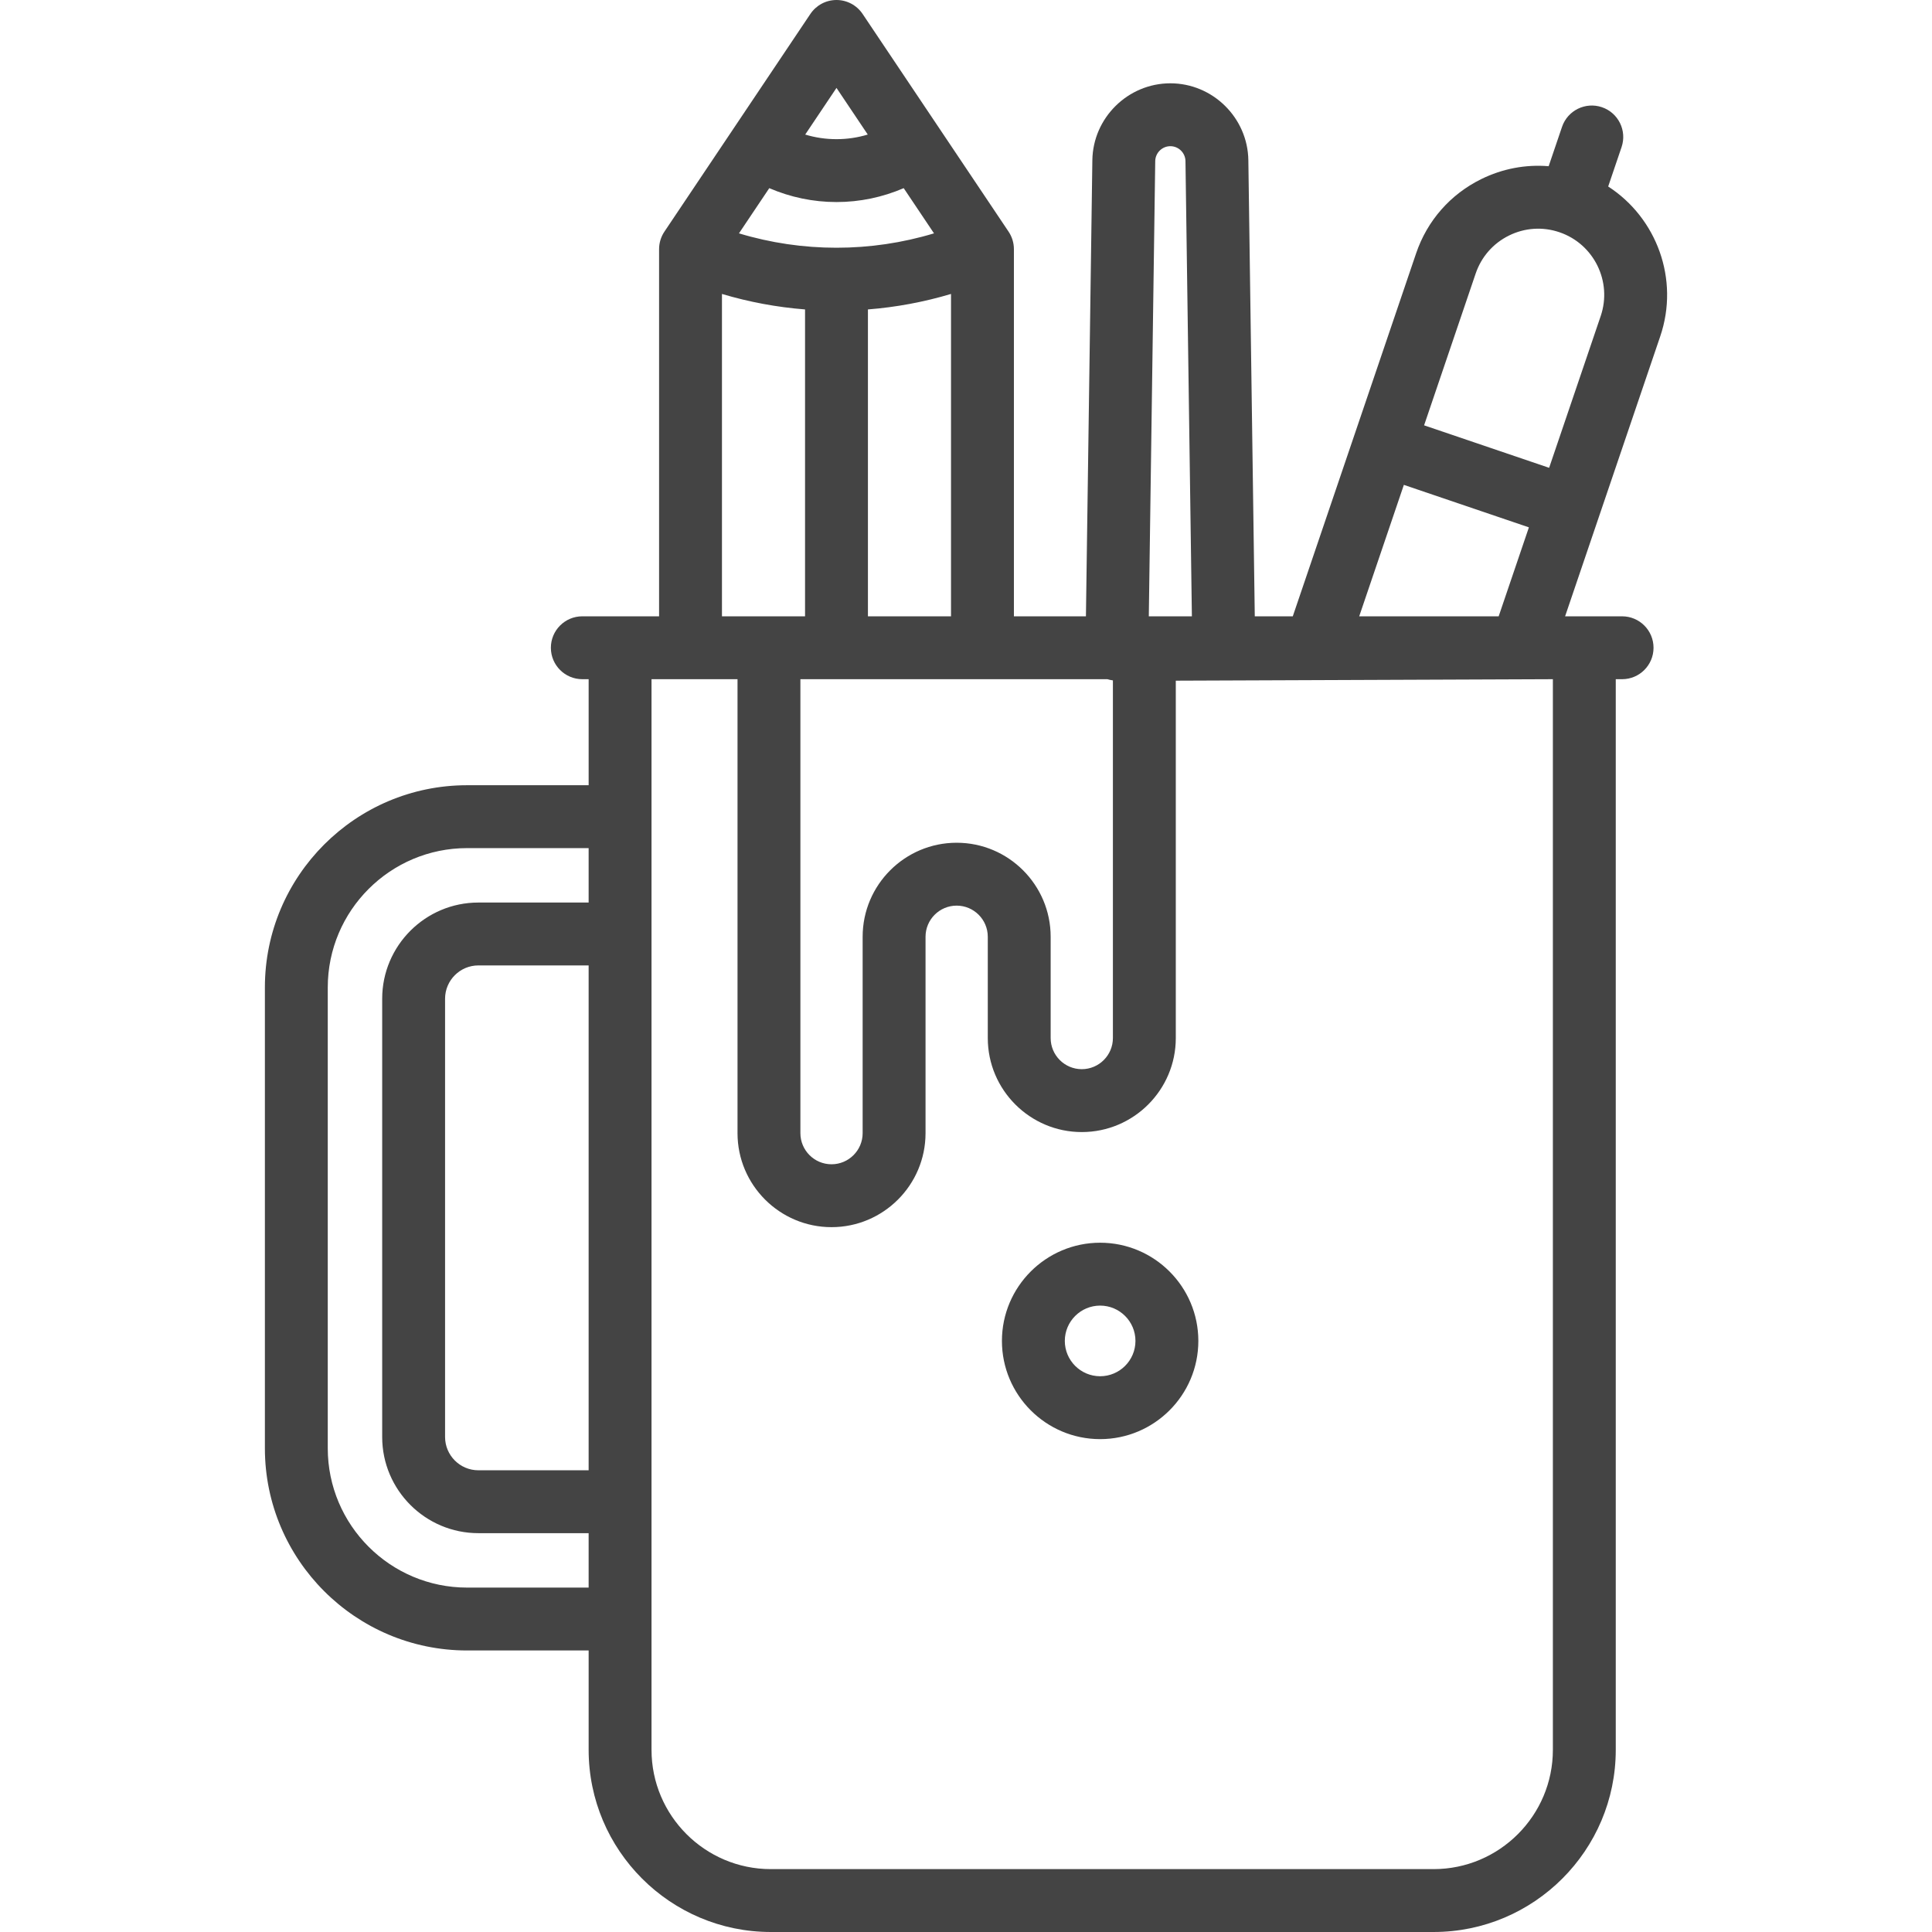
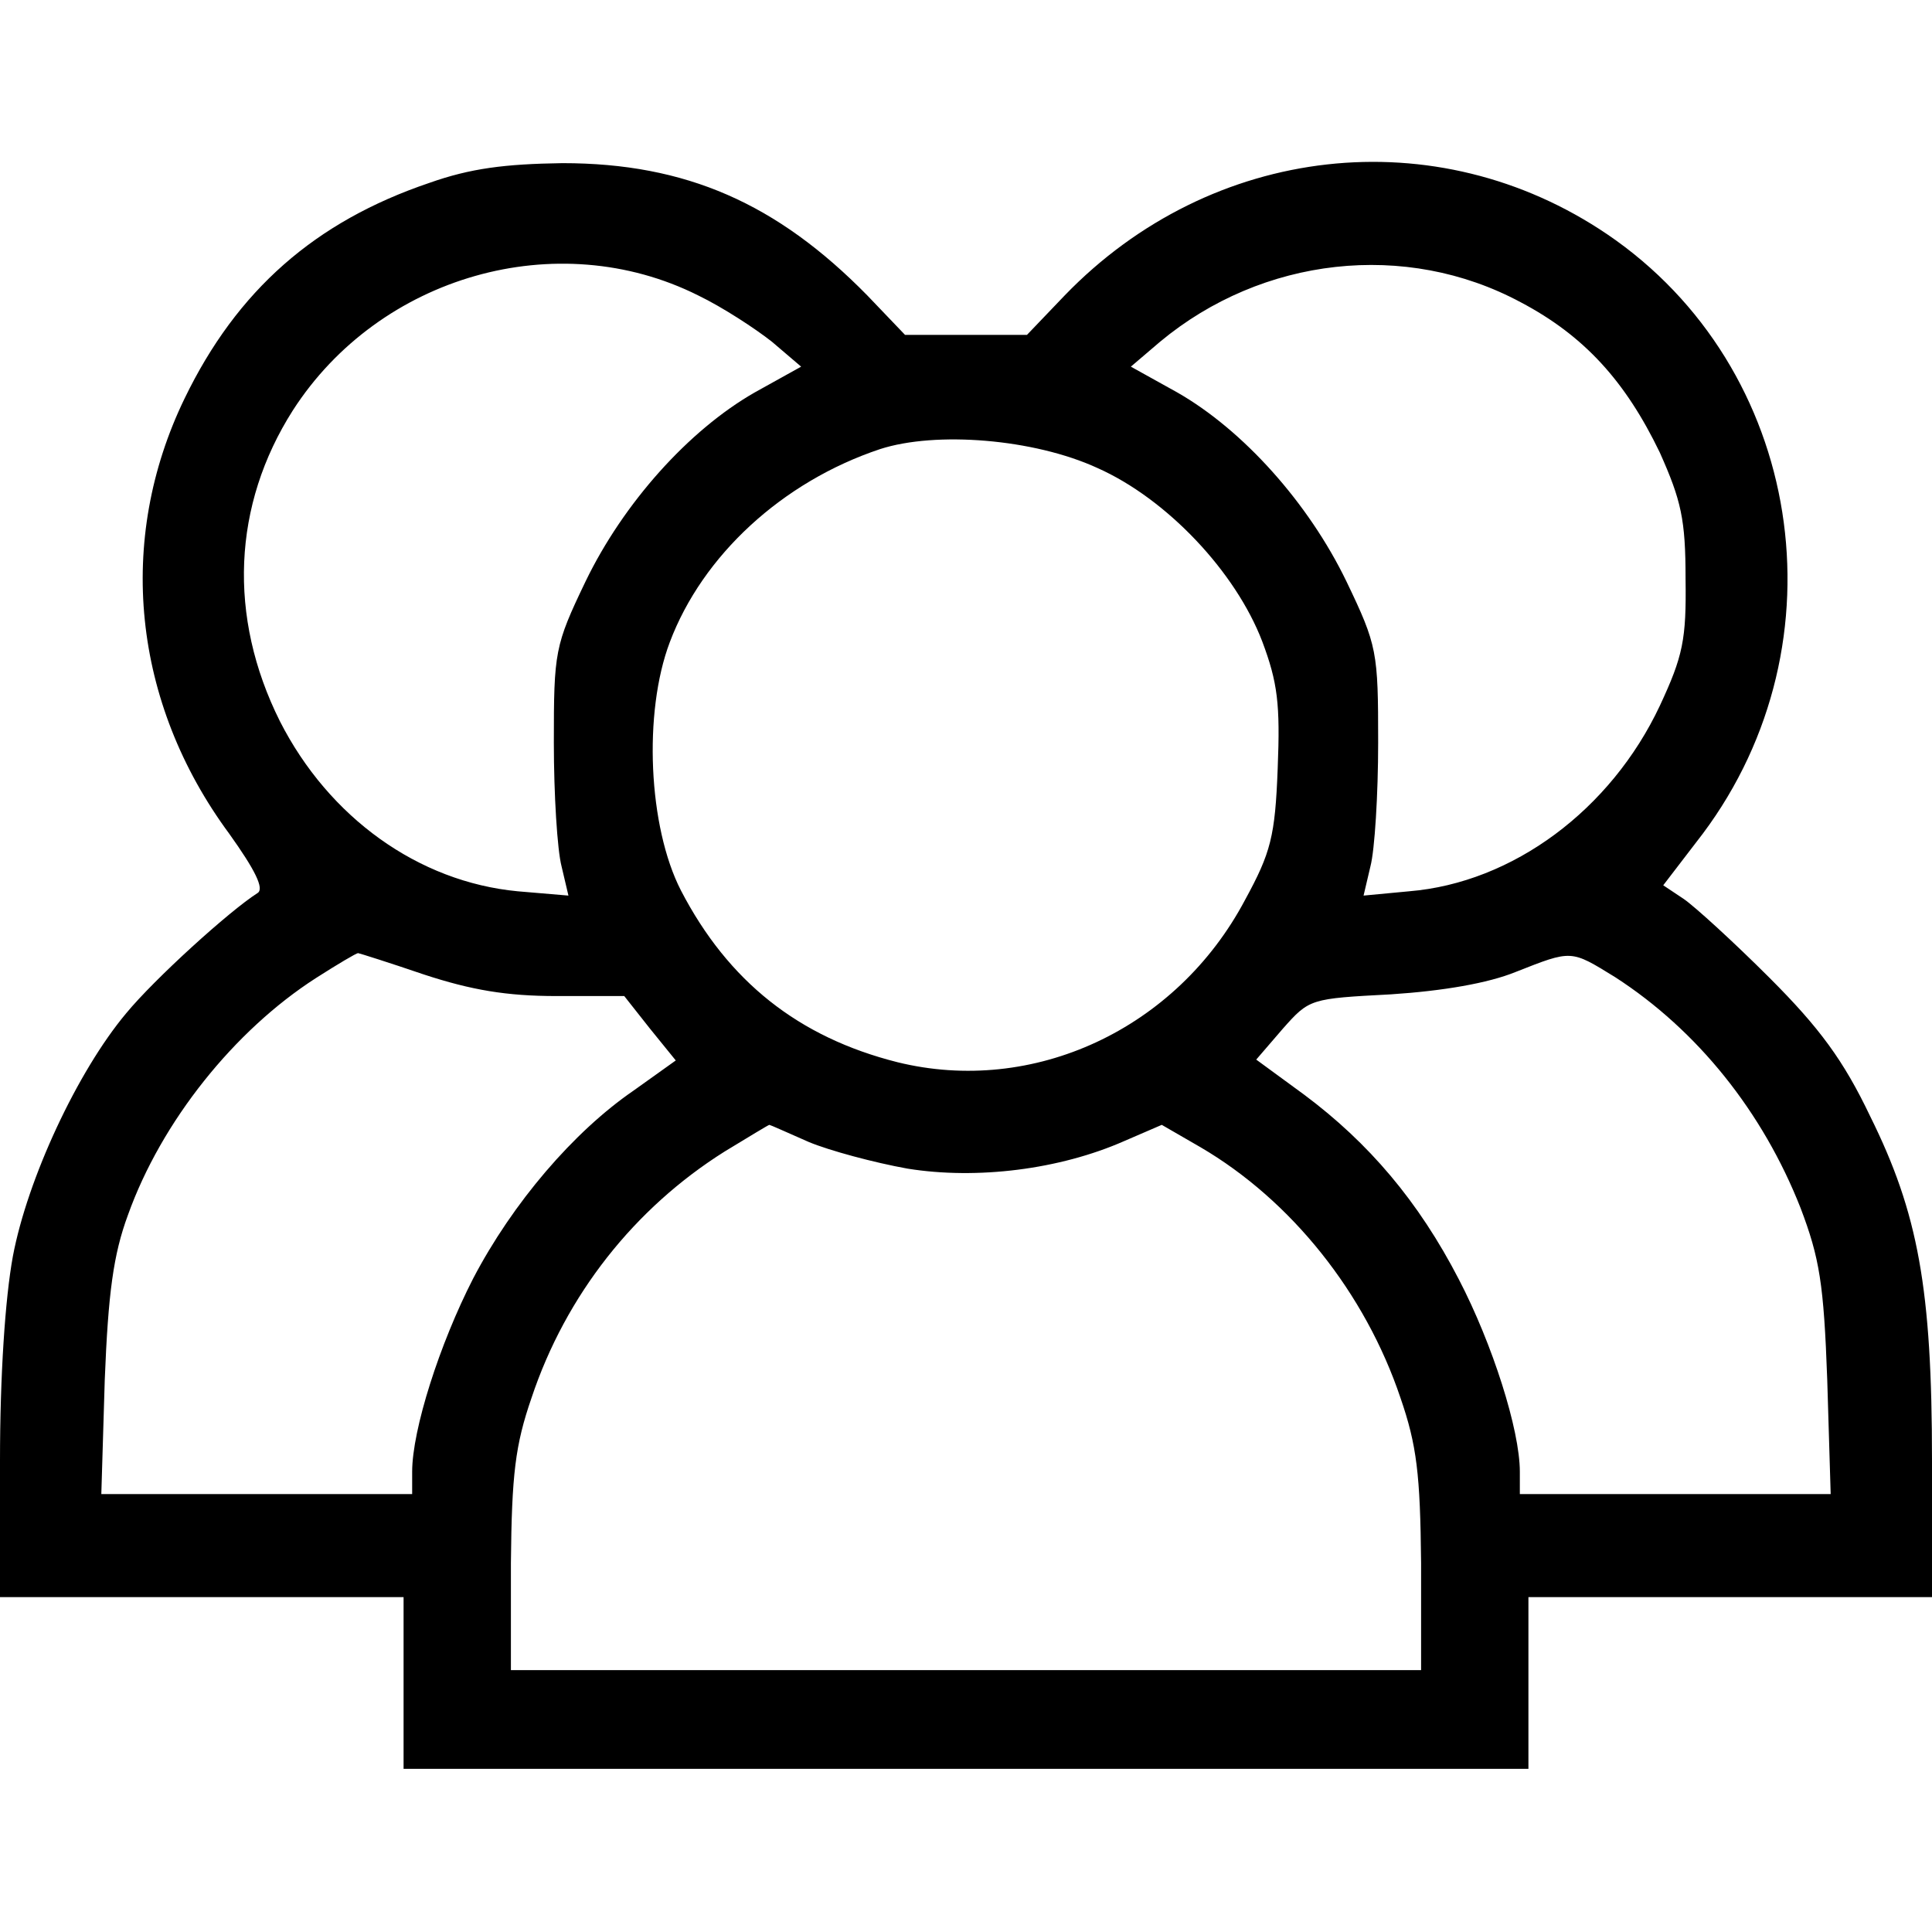
- <svg xmlns="http://www.w3.org/2000/svg" version="1.1" id="Layer_1" x="0px" y="0px" viewBox="0 0 511.999 511.999" style="enable-background:new 0 0 511.999 511.999;" xml:space="preserve" width="512px" height="512px">
-   <g>
-     <g>
-       <g>
-         <path d="M291.546,329.332c-14.35,0-26.025,11.675-26.025,26.025c0,14.351,11.675,26.026,26.025,26.026    c14.351,0,26.026-11.675,26.026-26.026C317.572,341.006,305.897,329.332,291.546,329.332z M291.546,364.718    c-5.162,0-9.36-4.2-9.36-9.361c0-5.162,4.198-9.36,9.36-9.36c5.162,0,9.361,4.2,9.361,9.36S296.709,364.718,291.546,364.718z" data-original="#000000" class="active-path" data-old_color="#464545" fill="#444444" />
-       </g>
-     </g>
-     <g>
-       <g>
-         <path d="M426.185,49.424l3.547-10.443c1.48-4.357-0.852-9.089-5.208-10.57c-4.353-1.48-9.09,0.851-10.571,5.209l-3.543,10.428    c-6.099-0.508-12.244,0.646-17.877,3.422c-8.186,4.036-14.311,11.017-17.244,19.656l-32.688,96.204h-10.072L330.826,42.46    c-0.158-11.239-9.429-20.383-20.67-20.383c-11.239,0-20.513,9.143-20.671,20.382l-1.703,120.87h-19.087V66.029    c0-1.653-0.491-3.267-1.412-4.641L228.598,3.693C227.051,1.385,224.457,0,221.678,0c-2.779,0-5.374,1.385-6.92,3.693    l-38.682,57.696c-0.92,1.373-1.412,2.987-1.412,4.641v97.299h-20.344c-4.603,0-8.332,3.731-8.332,8.332    c0,4.602,3.73,8.332,8.332,8.332h1.676v28.1h-32.216c-29.546,0-53.582,24.036-53.582,53.582v122.133    c0,29.546,24.037,53.582,53.582,53.582h32.216v26.332c0,26.619,21.657,48.276,48.276,48.276h175.645    c26.619,0,48.276-21.657,48.276-48.276V179.994h1.677c4.603,0,8.332-3.731,8.332-8.332c0-4.602-3.73-8.332-8.332-8.332h-15.104    l25.221-74.222C445.118,73.99,439.018,57.724,426.185,49.424z M155.994,389.639h-29.218c-4.868,0-8.828-3.96-8.828-8.828V264.675    c0-4.867,3.96-8.828,8.828-8.828h29.218V389.639z M155.994,239.182h-29.218c-14.056,0-25.493,11.435-25.493,25.493v116.136    c0,14.056,11.437,25.493,25.493,25.493h29.218v14.423h-32.216c-20.357,0-36.917-16.56-36.917-36.917V261.676    c0-20.357,16.56-36.917,36.917-36.917h32.216V239.182z M372.037,128.496l33.136,11.259l-8.01,23.574h-36.96L372.037,128.496z     M306.147,42.694c0.031-2.18,1.829-3.953,4.008-3.953c2.18,0,3.977,1.772,4.007,3.952l1.7,120.636h-11.417L306.147,42.694z     M293.477,179.994c0.472,0.15,0.959,0.252,1.454,0.316v94.785c0,4.548-3.7,8.248-8.248,8.248c-4.548,0-8.248-3.7-8.248-8.248    v-26.847c0-13.737-11.177-24.913-24.913-24.913c-13.736,0-24.913,11.175-24.913,24.913v52.048c0,4.548-3.701,8.248-8.249,8.248    s-8.248-3.7-8.248-8.248V179.994H293.477z M252.028,163.329H230.01V82.002c7.437-0.583,14.822-1.955,22.018-4.103V163.329z     M221.678,23.296l8.287,12.361c-2.663,0.808-5.449,1.224-8.286,1.224c-2.84,0-5.626-0.415-8.289-1.223L221.678,23.296z     M203.866,49.863c5.589,2.405,11.621,3.682,17.814,3.682c6.188,0,12.22-1.278,17.81-3.683l8.031,11.979    c-16.816,5.082-34.871,5.082-51.688,0L203.866,49.863z M191.327,77.899c7.196,2.149,14.58,3.52,22.018,4.103v81.326h-22.018    V77.899z M411.529,463.723h-0.002c0,17.43-14.181,31.611-31.611,31.611H204.271c-17.43,0-31.611-14.181-31.611-31.611V179.994    h22.789v120.302c0,13.737,11.177,24.913,24.914,24.913c13.736,0,24.913-11.175,24.913-24.913v-52.048    c0-4.548,3.7-8.248,8.248-8.248c4.548,0,8.248,3.7,8.248,8.248v26.847c0,13.737,11.177,24.913,24.913,24.913    c13.736,0,24.913-11.175,24.913-24.913v-94.71l99.931-0.392V463.723z M424.205,83.746l-13.67,40.23l-33.136-11.259l13.669-40.231    c1.504-4.426,4.641-8.002,8.835-10.069c4.192-2.068,8.937-2.378,13.357-0.874C422.4,64.646,427.308,74.607,424.205,83.746z" data-original="#000000" class="active-path" data-old_color="#464545" fill="#444444" />
-       </g>
-     </g>
+ <svg xmlns="http://www.w3.org/2000/svg" version="1.0" width="225pt" height="225pt" viewBox="0 0 225 225" preserveAspectRatio="xMidYMid meet">
+   <g transform="translate(0,225) scale(0.1,-0.1)" fill="#000000" stroke="none">
+     <path d="M500 2037 c-133 -45 -224 -125 -285 -251 -80 -165 -61 -354 52 -507 30 -42 41 -64 33 -69 -33 -21 -120 -100 -153 -140 -57 -68 -115 -193 -132 -283 -9 -49 -15 -139 -15 -238 l0 -159 235 0 235 0 0 -100 0 -100 655 0 655 0 0 100 0 100 235 0 235 0 0 159 c0 200 -16 288 -72 401 -31 65 -59 103 -117 161 -42 42 -87 83 -100 92 l-24 16 46 60 c167 223 117 543 -111 698 -199 135 -461 106 -632 -71 l-44 -46 -71 0 -71 0 -44 46 c-105 107 -211 154 -355 154 -67 -1 -107 -6 -155 -23z m313 -131 c29 -14 67 -39 86 -54 l34 -29 -54 -30 c-77 -44 -153 -129 -197 -220 -36 -75 -37 -82 -37 -188 0 -60 4 -125 9 -144 l8 -34 -59 5 c-116 11 -220 86 -277 198 -61 122 -55 252 15 362 101 157 308 216 472 134z m958 -8 c74 -39 122 -92 162 -175 25 -56 30 -78 30 -147 1 -71 -3 -90 -30 -148 -57 -121 -171 -206 -292 -216 l-53 -5 8 34 c5 19 9 84 9 144 0 106 -1 113 -37 188 -44 91 -120 176 -197 220 l-54 30 34 29 c119 99 286 118 420 46z m-493 -193 c81 -36 161 -121 192 -202 18 -48 21 -73 18 -148 -3 -79 -8 -98 -38 -153 -80 -151 -247 -228 -405 -189 -115 29 -197 94 -252 200 -38 74 -44 207 -13 289 38 101 131 187 245 225 65 21 179 12 253 -22z m-784 -590 c55 -18 96 -25 154 -25 l79 0 30 -38 30 -37 -49 -35 c-70 -48 -141 -131 -187 -219 -39 -76 -71 -176 -71 -225 l0 -26 -181 0 -181 0 4 133 c4 101 10 146 27 192 39 109 124 215 219 276 25 16 47 29 49 29 1 0 36 -11 77 -25z m1387 -3 c96 -62 172 -157 216 -269 22 -58 27 -88 31 -200 l4 -133 -181 0 -181 0 0 26 c0 49 -32 149 -71 224 -47 91 -105 159 -180 215 l-56 41 31 36 c31 35 32 35 126 40 61 4 113 13 145 26 66 26 64 26 116 -6z m-939 -192 c24 -10 76 -24 115 -31 81 -13 177 -1 252 32 l44 19 45 -26 c106 -62 192 -170 233 -292 19 -55 23 -89 24 -192 l0 -125 -530 0 -530 0 0 125 c1 103 5 137 24 192 40 120 120 221 225 287 28 17 51 31 52 31 1 0 21 -9 46 -20z" />
  </g>
</svg>
